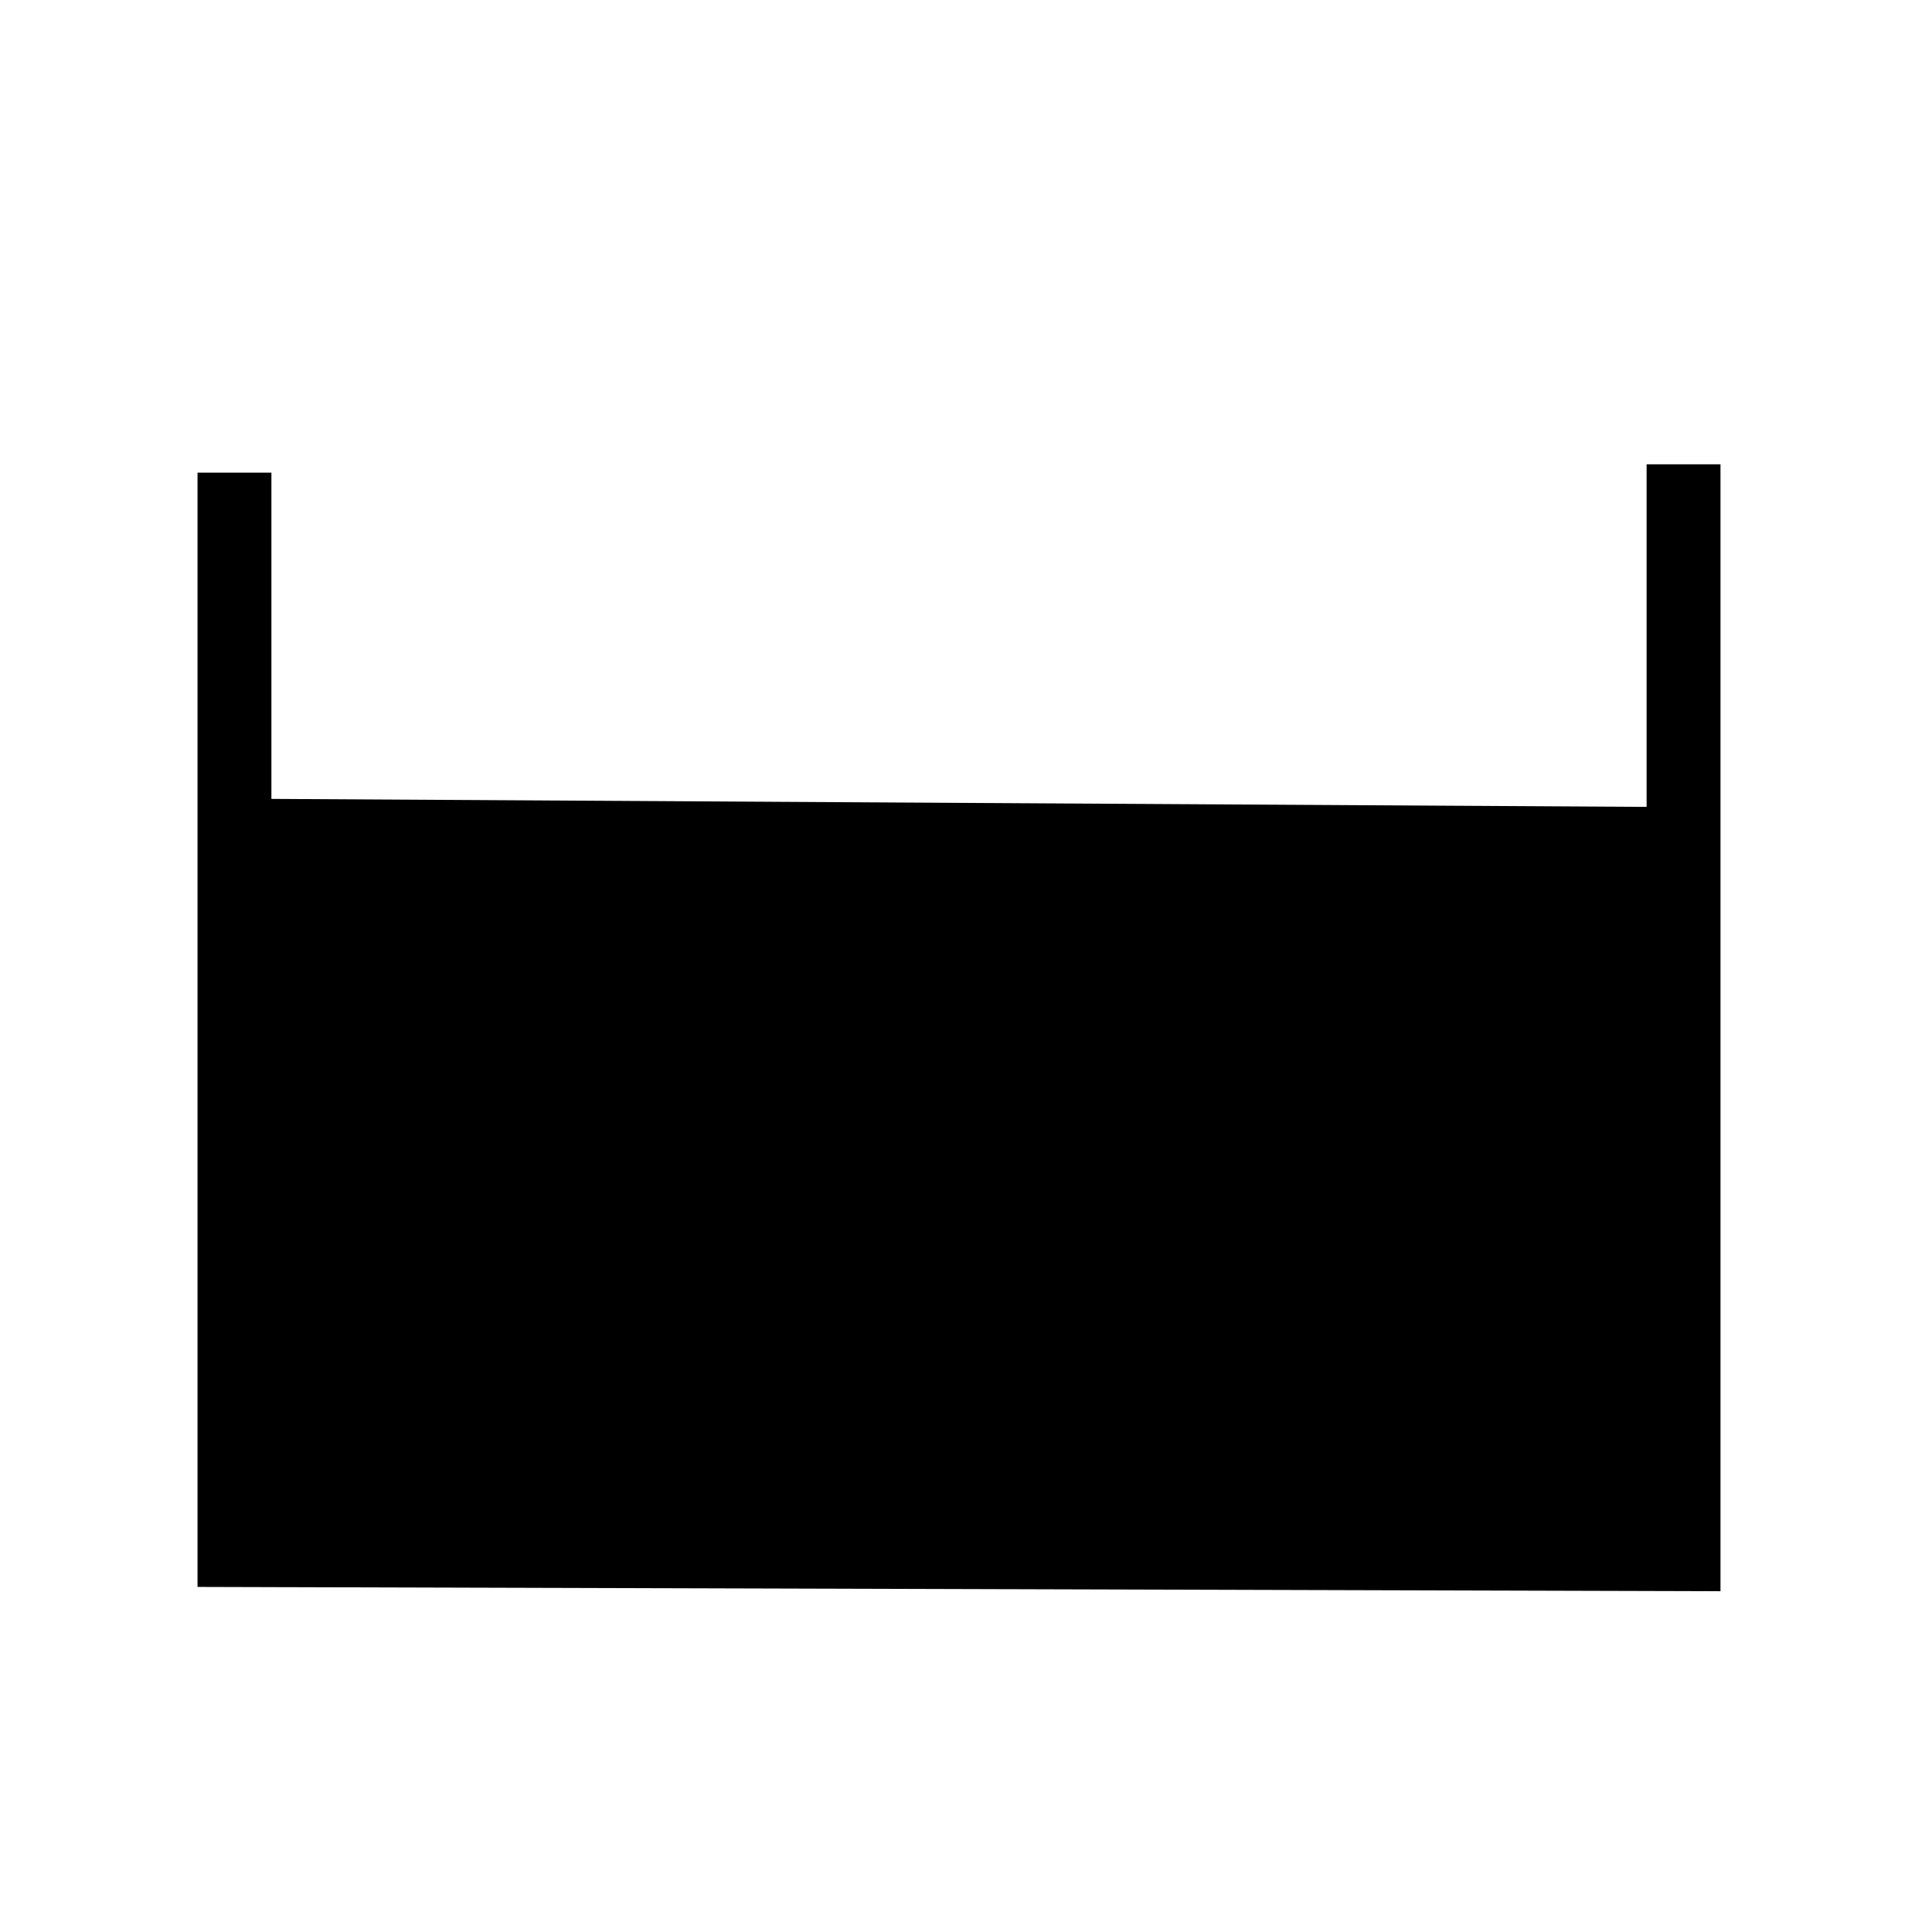
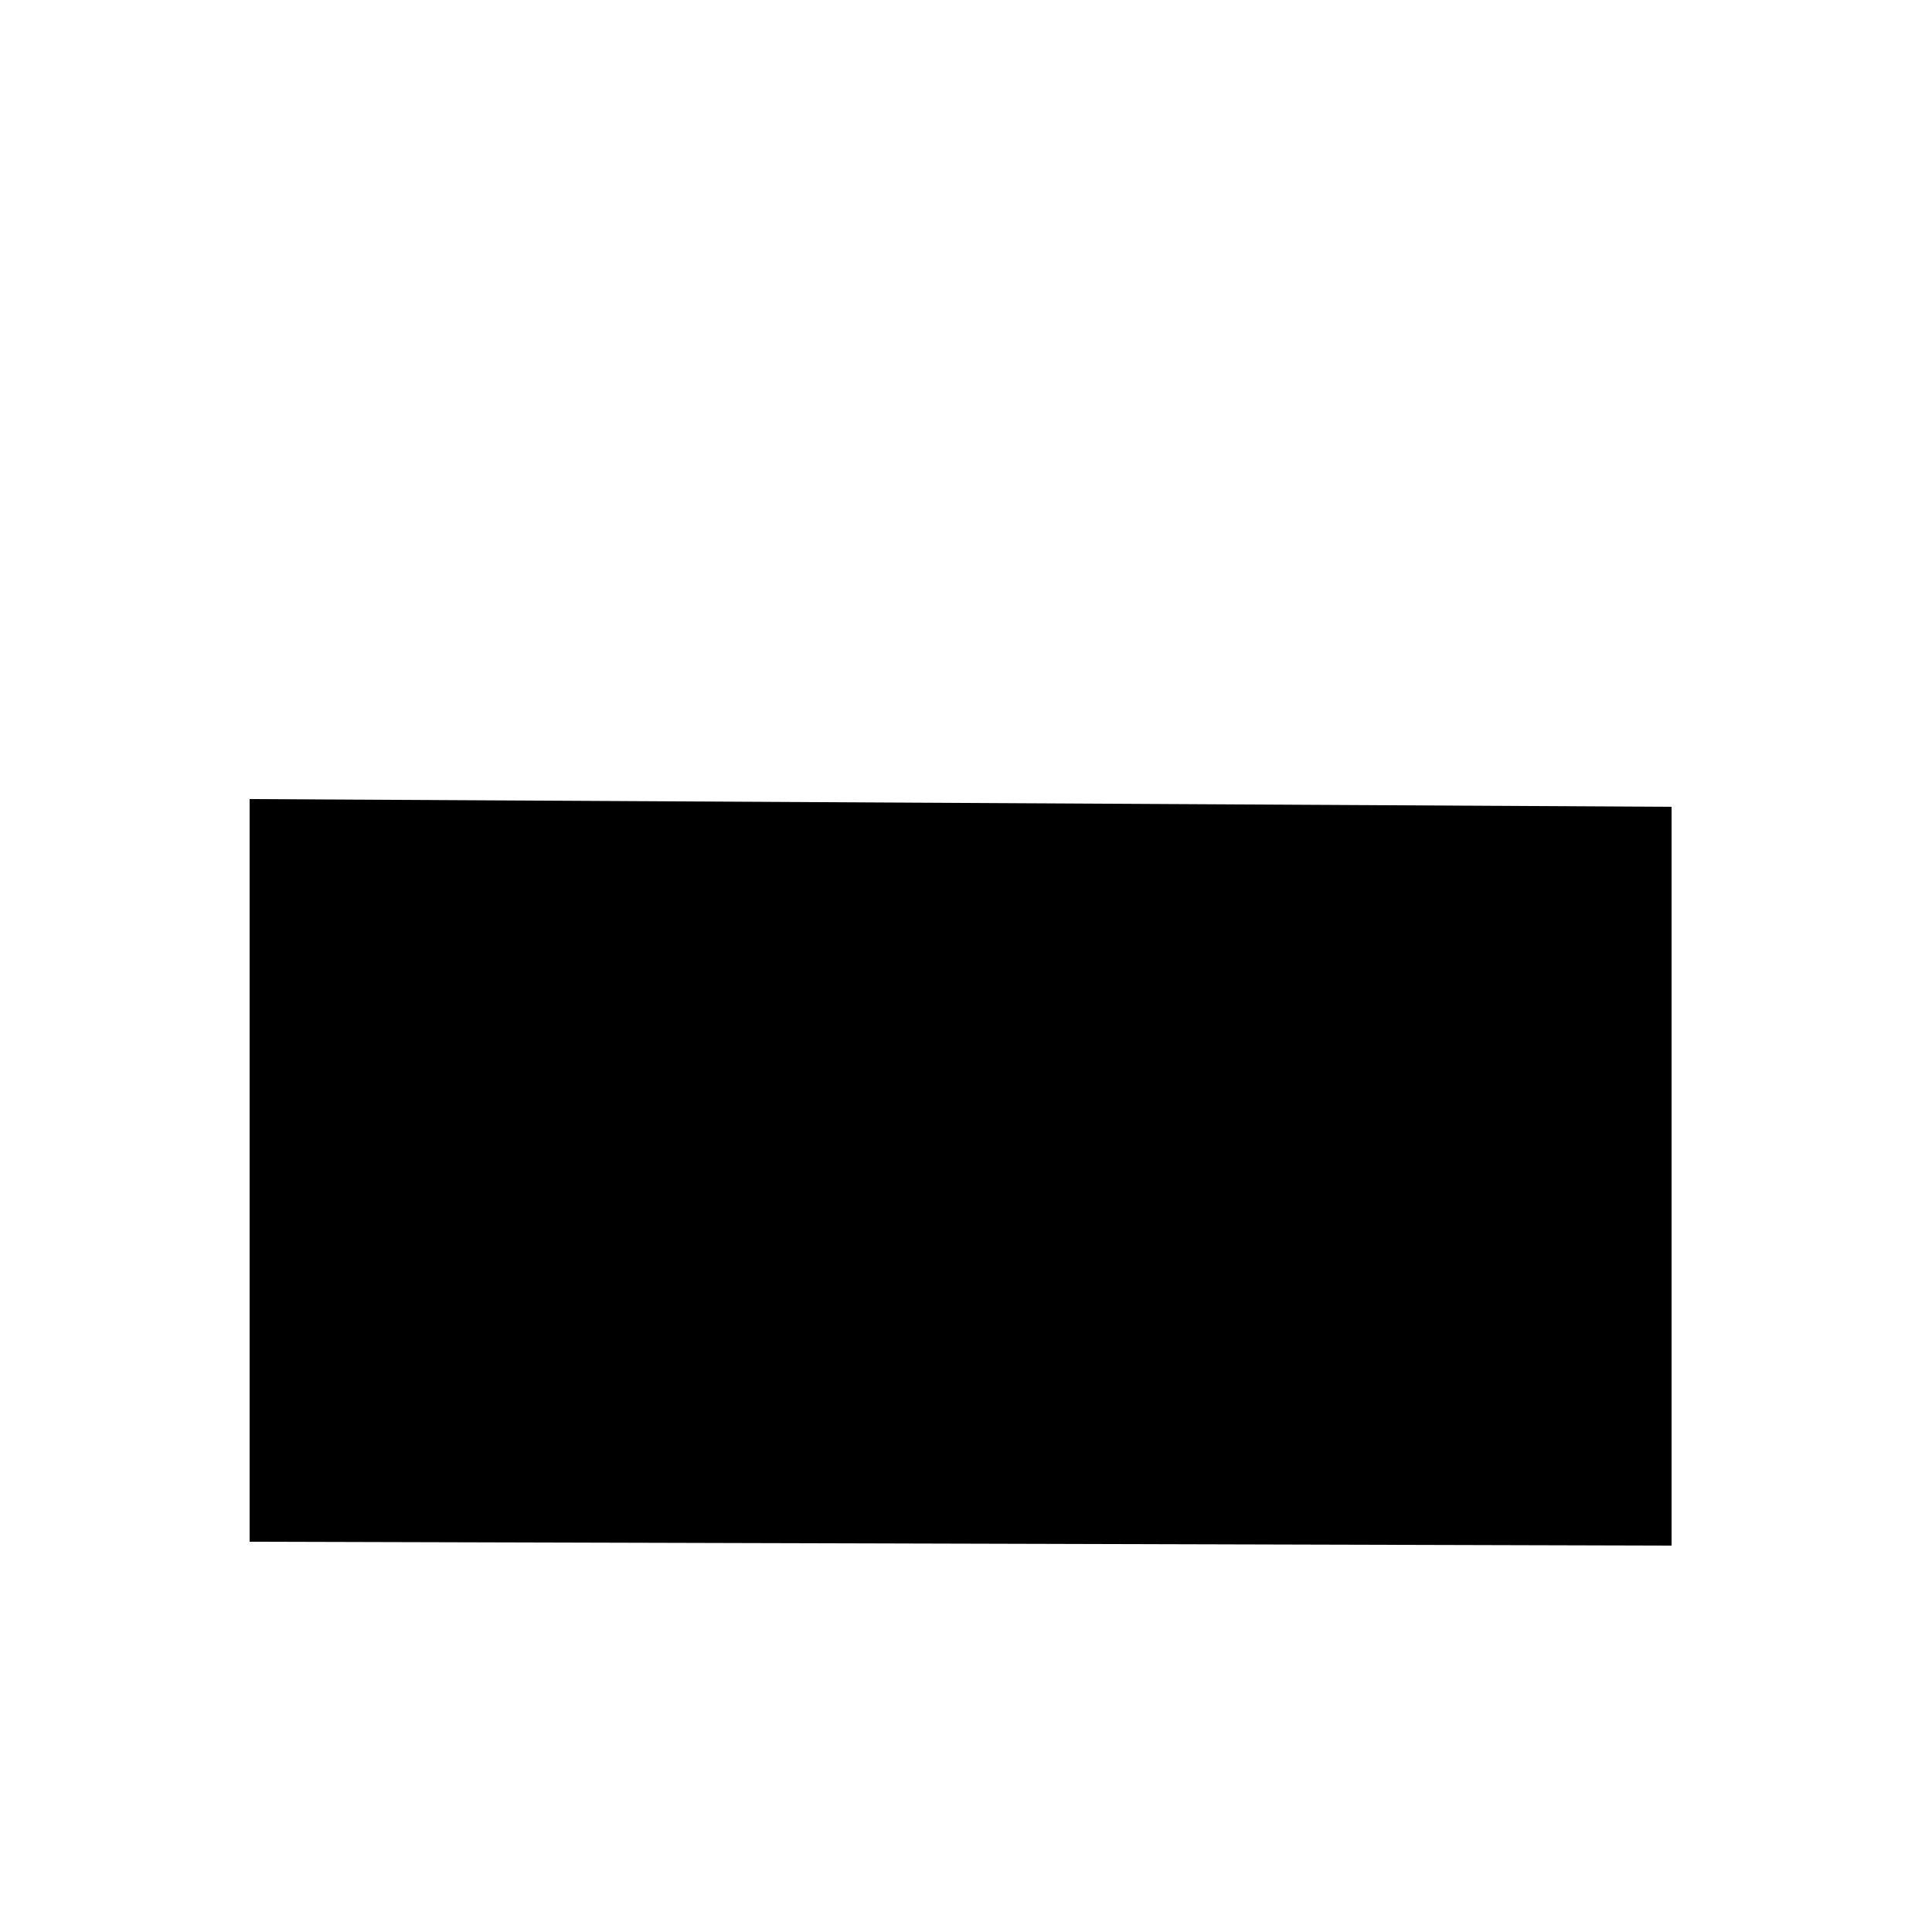
- <svg xmlns="http://www.w3.org/2000/svg" version="1.1" id="svg3448" viewBox="0 0 25 25" height="25" width="25">
-   <defs id="defs3450">
-     </defs>
-   <path style="fill:none;fill-rule:evenodd;stroke:#000000;stroke-width:0.956px;stroke-linecap:butt;stroke-linejoin:miter;stroke-opacity:1" d="m 3.034,6.116 0,13.942 18.751,0.053 0,-14.103" id="path3439" />
-   <path fill="param(fill) #000" stroke="param(outline) #FFF" stroke-width="param(outline-width) 1" size="param(size) 0.5" d="m 3.228,10.336 18.411,0.107 0,9.562 -18.411,-0.053 z" id="path3445" />
+ <svg xmlns="http://www.w3.org/2000/svg" viewBox="0 0 25 25" height="25" width="25">
+   <path fill="param(fill) #0F0" stroke="#000" stroke-width="0" d="m3.23 10.34 18.4.1V20l-18.4-.05z" />
+   <path d="M3.03 6.12v13.94l18.76.05V6.01" fill="none" stroke="param(outline) #000" stroke-width="param(outline-width) 0.2" />
</svg>
